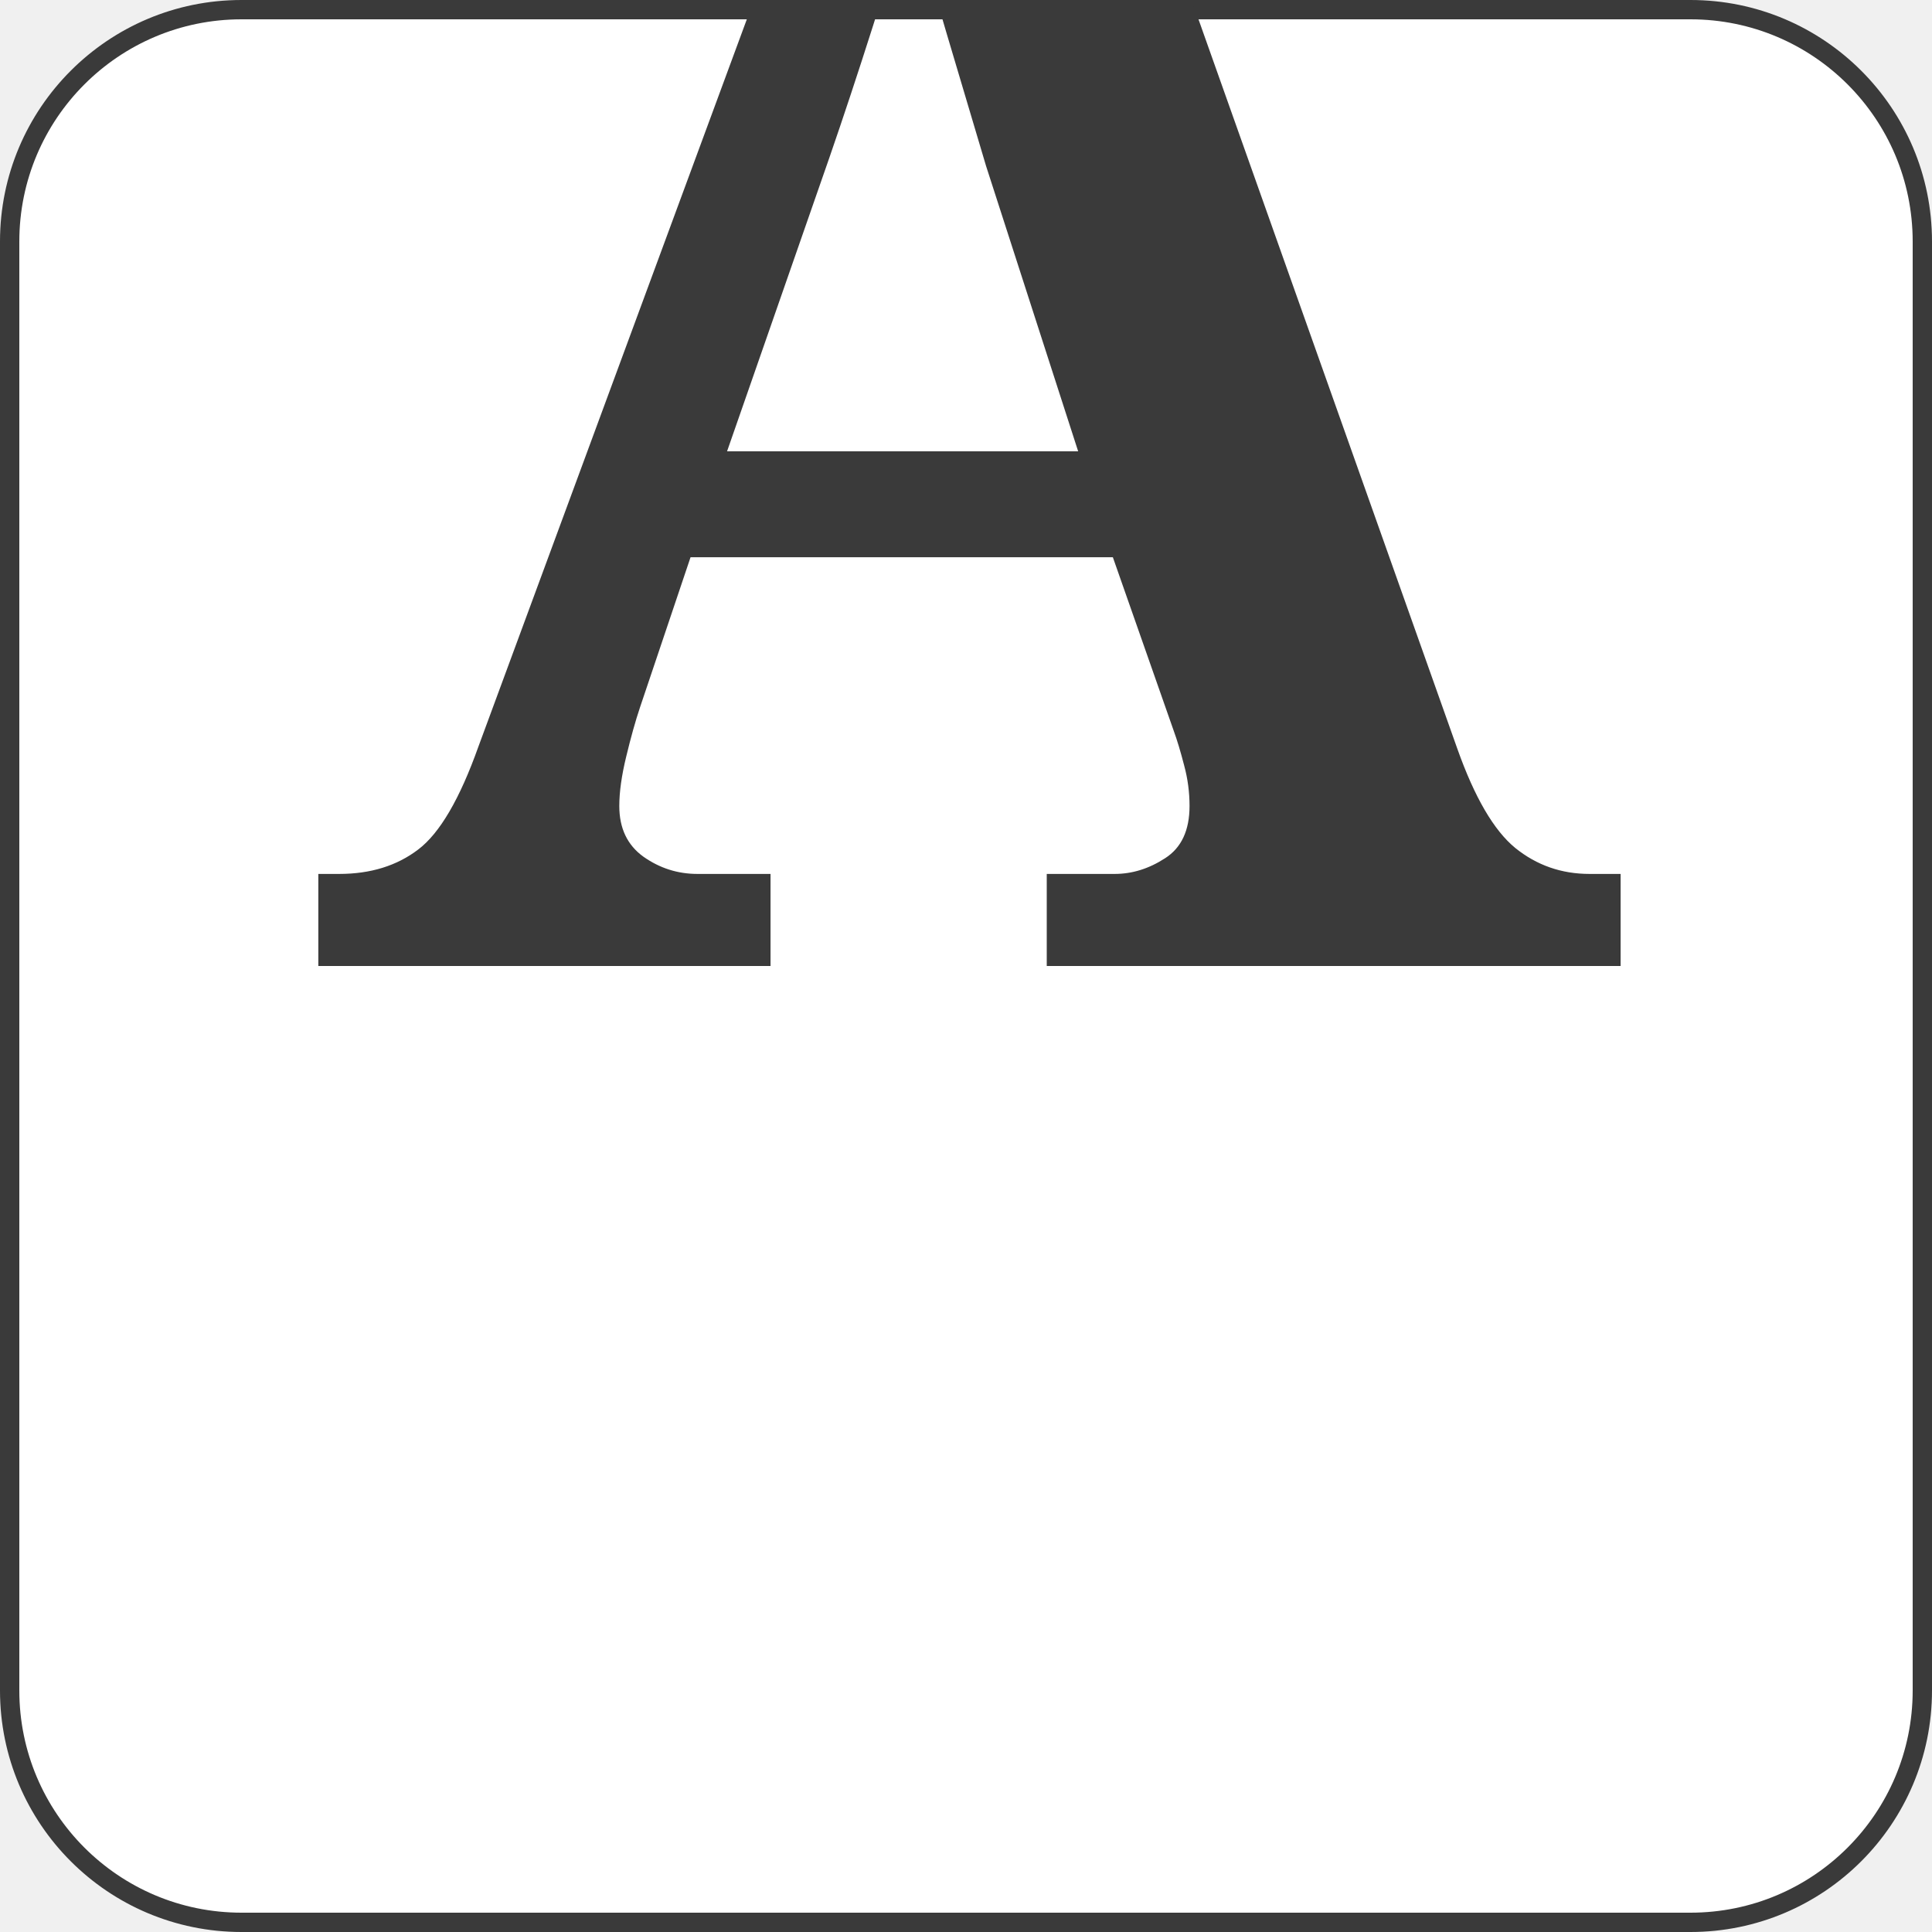
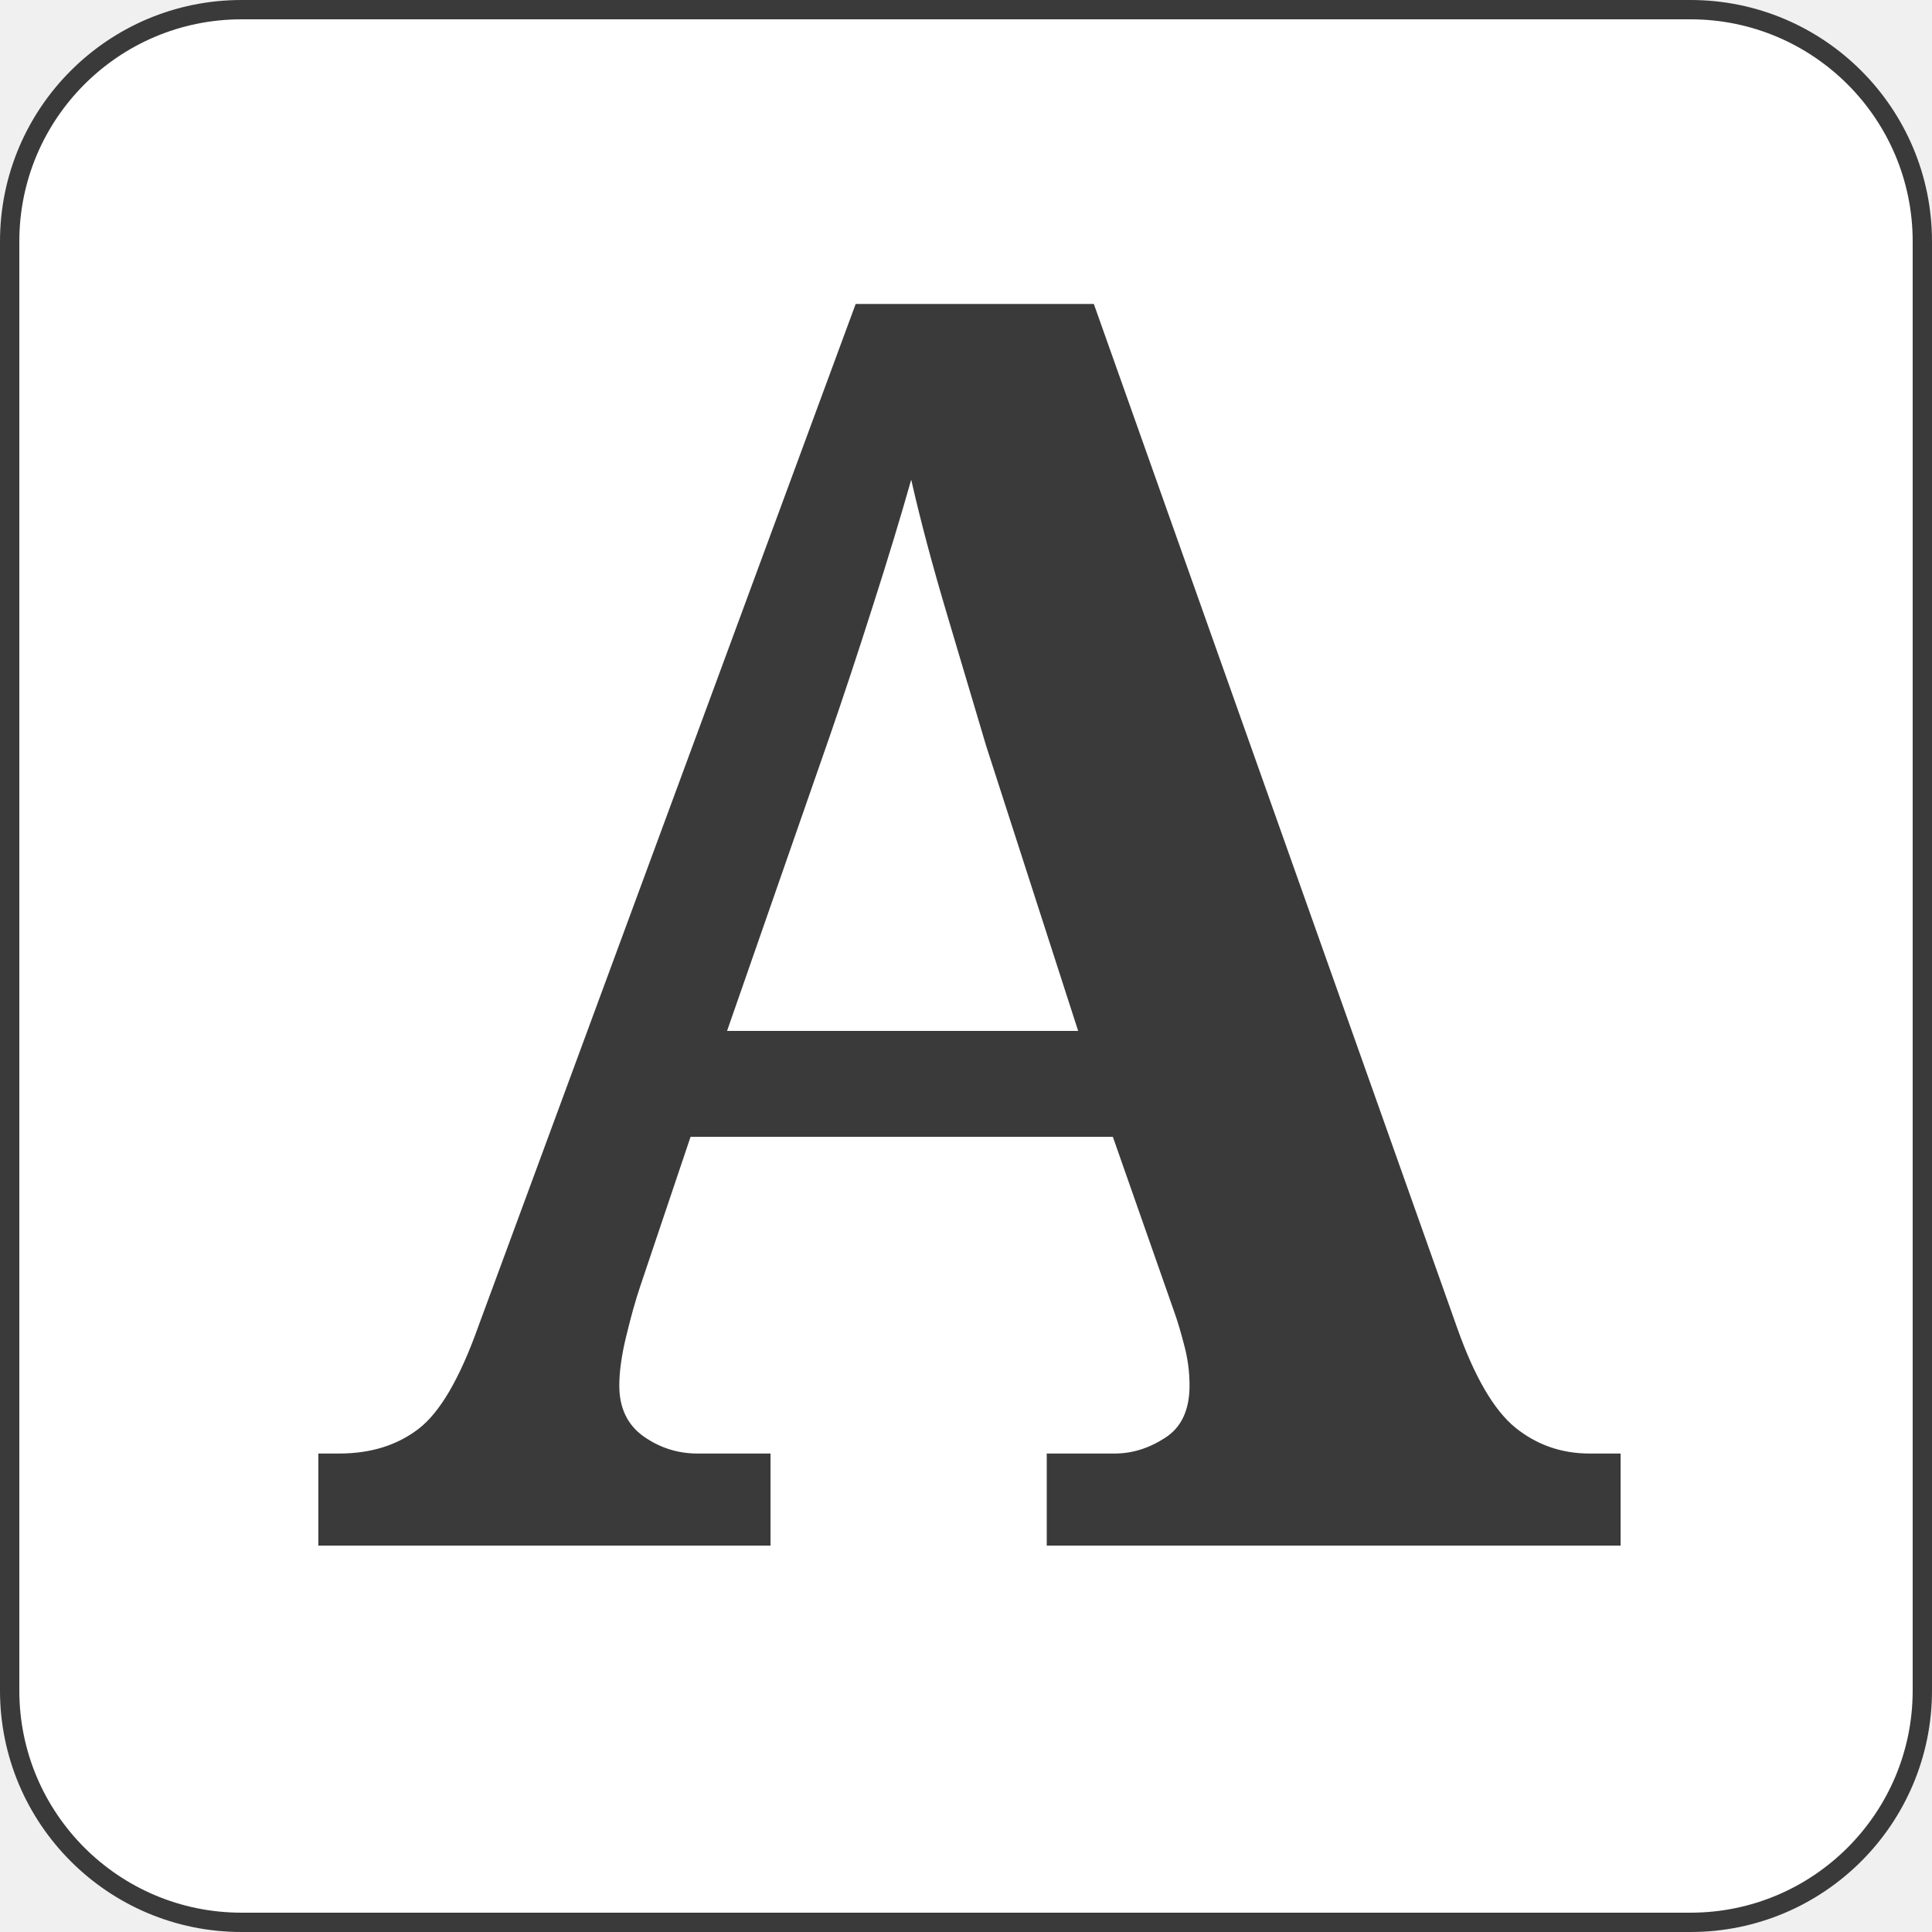
<svg xmlns="http://www.w3.org/2000/svg" width="10in" height="10in" viewBox="-50 -50 100 100" preserveAspectRatio="none" class="card" face="QS">
  <symbol id="S" viewBox="-600 -600 1200 1200" preserveAspectRatio="xMinYMid">
    <path d="M-400 0C-350 0 0 -450 0 -500C0 -450 350 0 400 0C350 0 0 450 0 500C0 450 -350 0 -400 0Z" fill="#3a3a3a" />
  </symbol>
  <rect width="99" height="99" x="-49.5" y="-49.5" rx="12" ry="12" fill="white" stroke="#3a3a3a" />
  <style>
      .cardfont { font: bold 90px serif; fill: #3a3a3a;}
   </style>
-   <text class="cardfont" text-anchor="middle" alignment-baseline="central" x="0" y="0">A</text>
+   <text class="cardfont" text-anchor="middle" x="0" y="30">A</text>
</svg>
